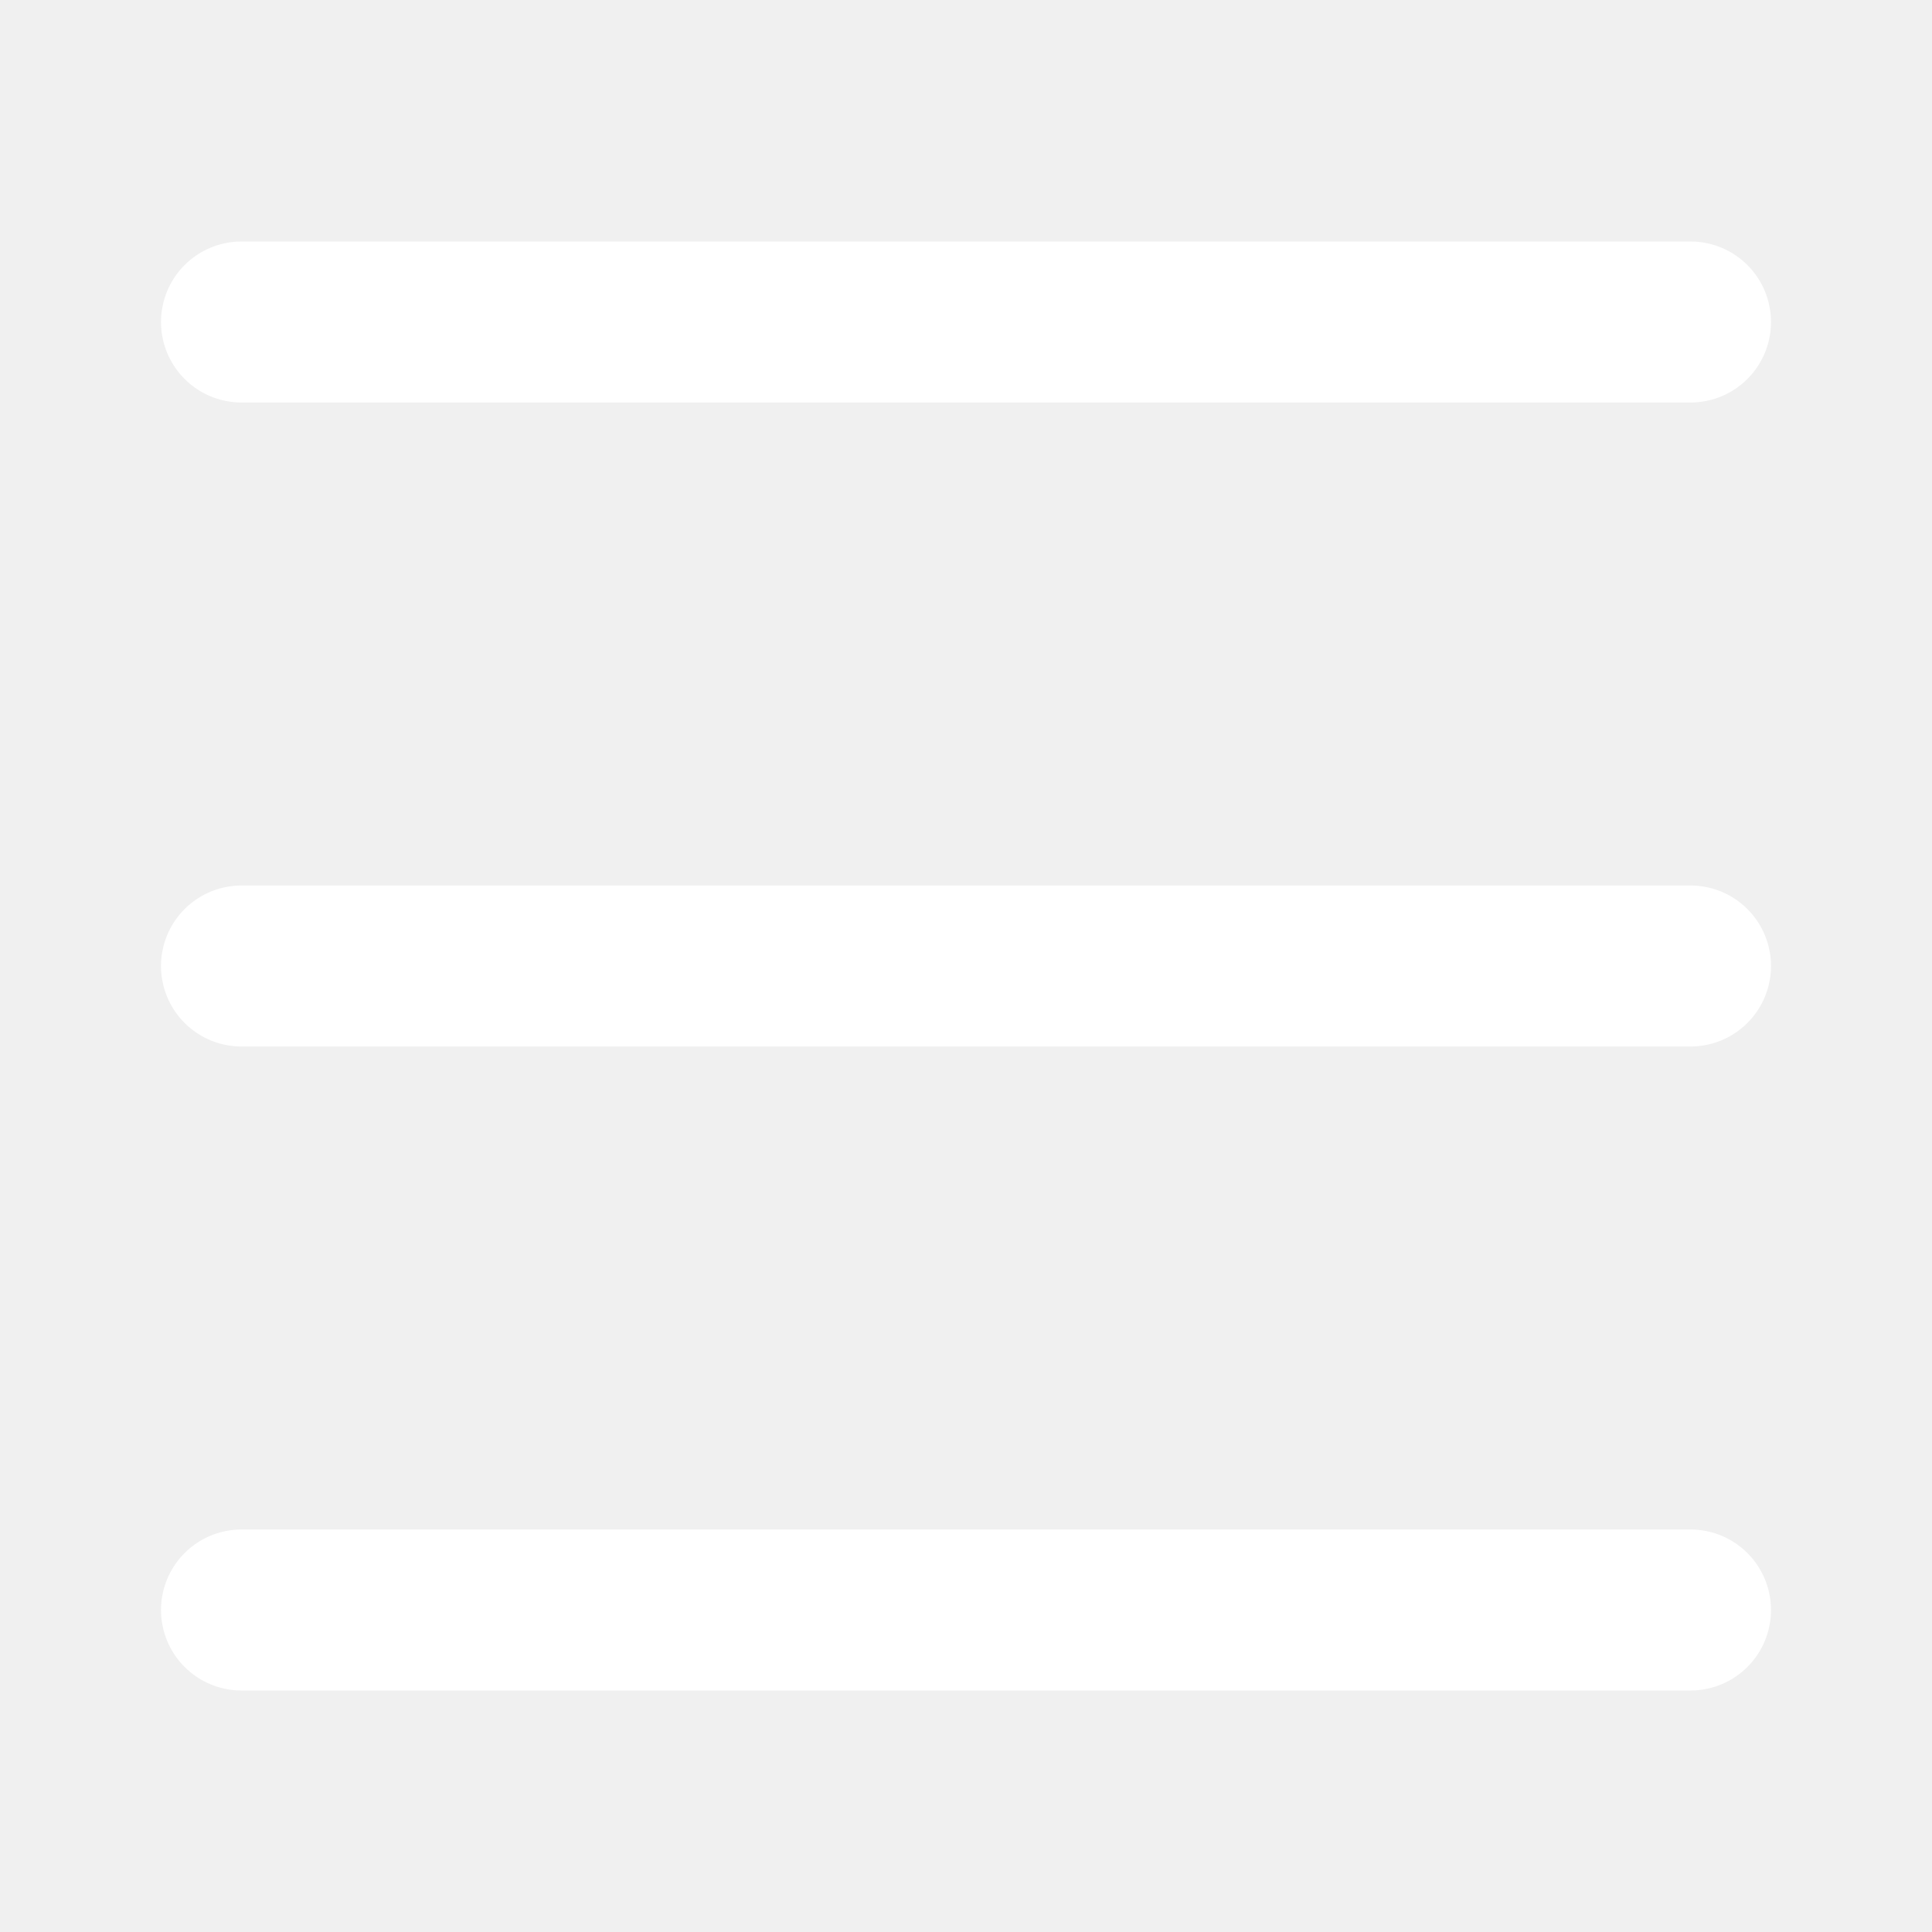
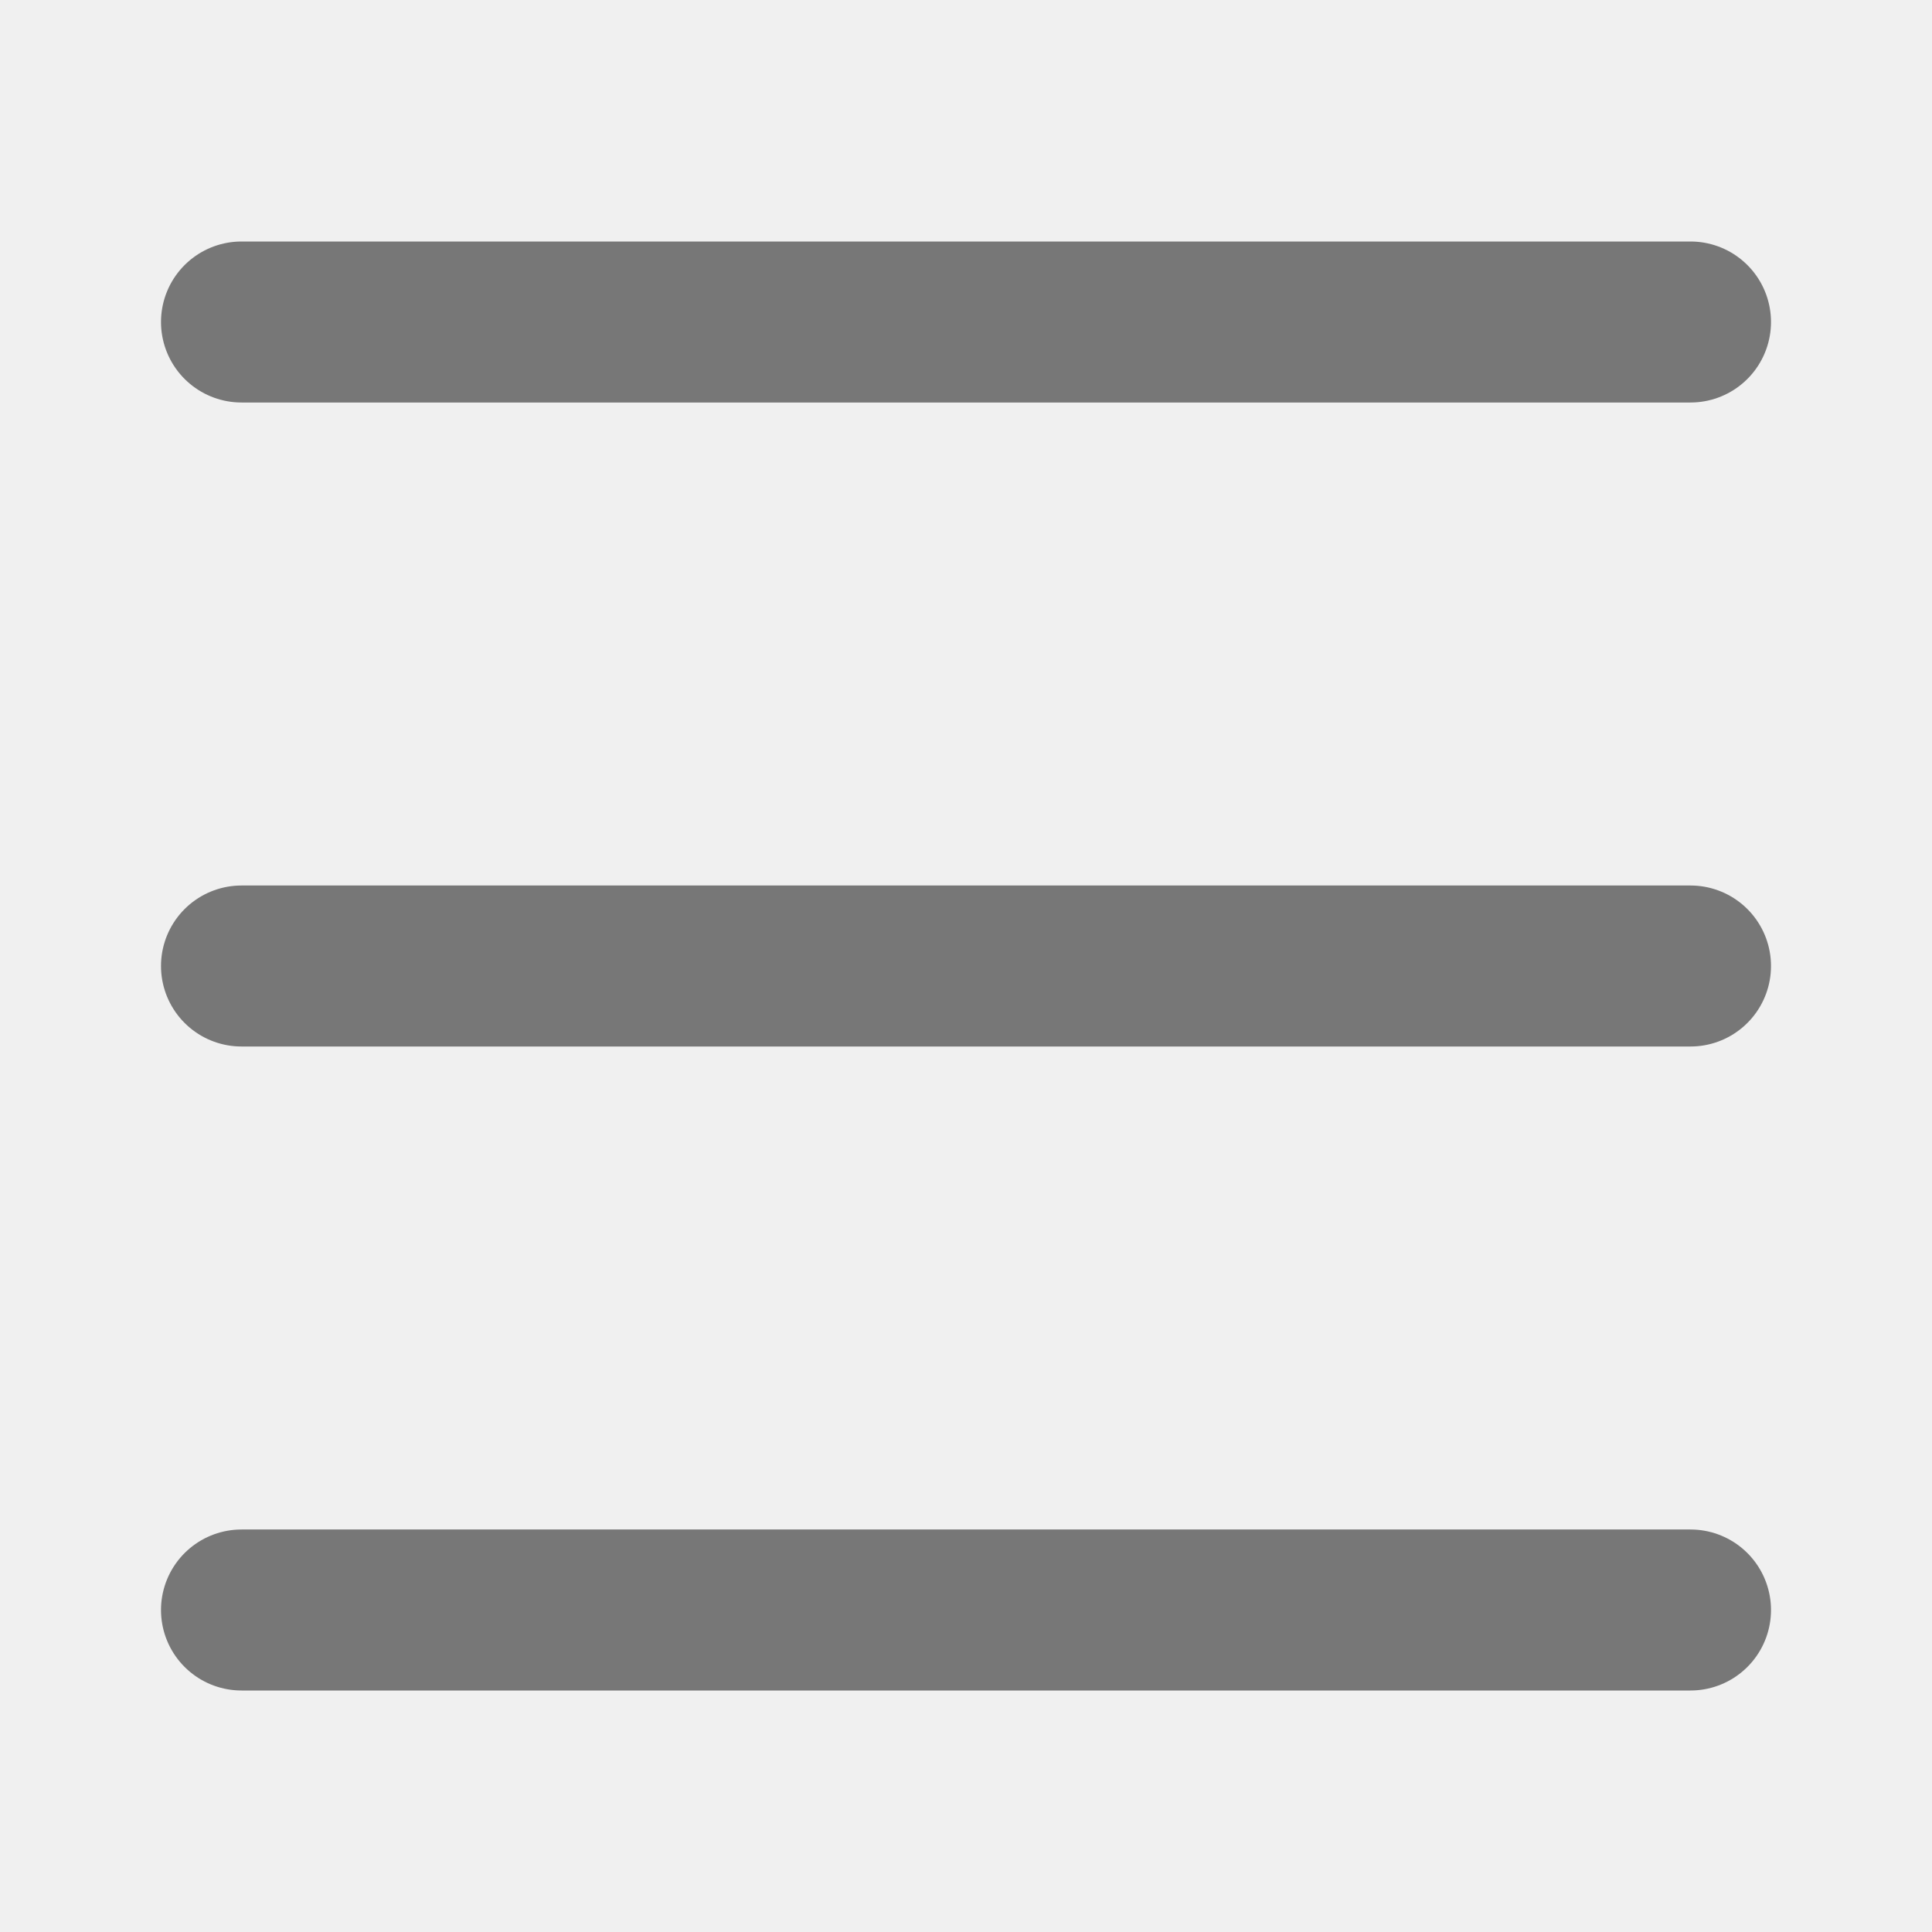
- <svg xmlns="http://www.w3.org/2000/svg" aria-label="Settings" class="x1lliihq x1n2onr6 x5n08af" fill="white" height="24" role="img" viewBox="0 0 24 24" width="24">
-   <line fill="none" stroke="white" stroke-linecap="round" stroke-linejoin="round" stroke-width="2" x1="3" x2="21" y1="4" y2="4" />
-   <line fill="none" stroke="white" stroke-linecap="round" stroke-linejoin="round" stroke-width="2" x1="3" x2="21" y1="12" y2="12" />
-   <line fill="none" stroke="white" stroke-linecap="round" stroke-linejoin="round" stroke-width="2" x1="3" x2="21" y1="20" y2="20" />
+ <svg xmlns="http://www.w3.org/2000/svg" aria-label="Settings" class="x1lliihq x1n2onr6 x5n08af" fill="#777" height="24" role="img" viewBox="0 0 24 24" width="24">
+   <line fill="none" stroke="#777" stroke-linecap="round" stroke-linejoin="round" stroke-width="2" x1="3" x2="21" y1="4" y2="4" />
+   <line fill="none" stroke="#777" stroke-linecap="round" stroke-linejoin="round" stroke-width="2" x1="3" x2="21" y1="12" y2="12" />
+   <line fill="none" stroke="#777" stroke-linecap="round" stroke-linejoin="round" stroke-width="2" x1="3" x2="21" y1="20" y2="20" />
</svg>
